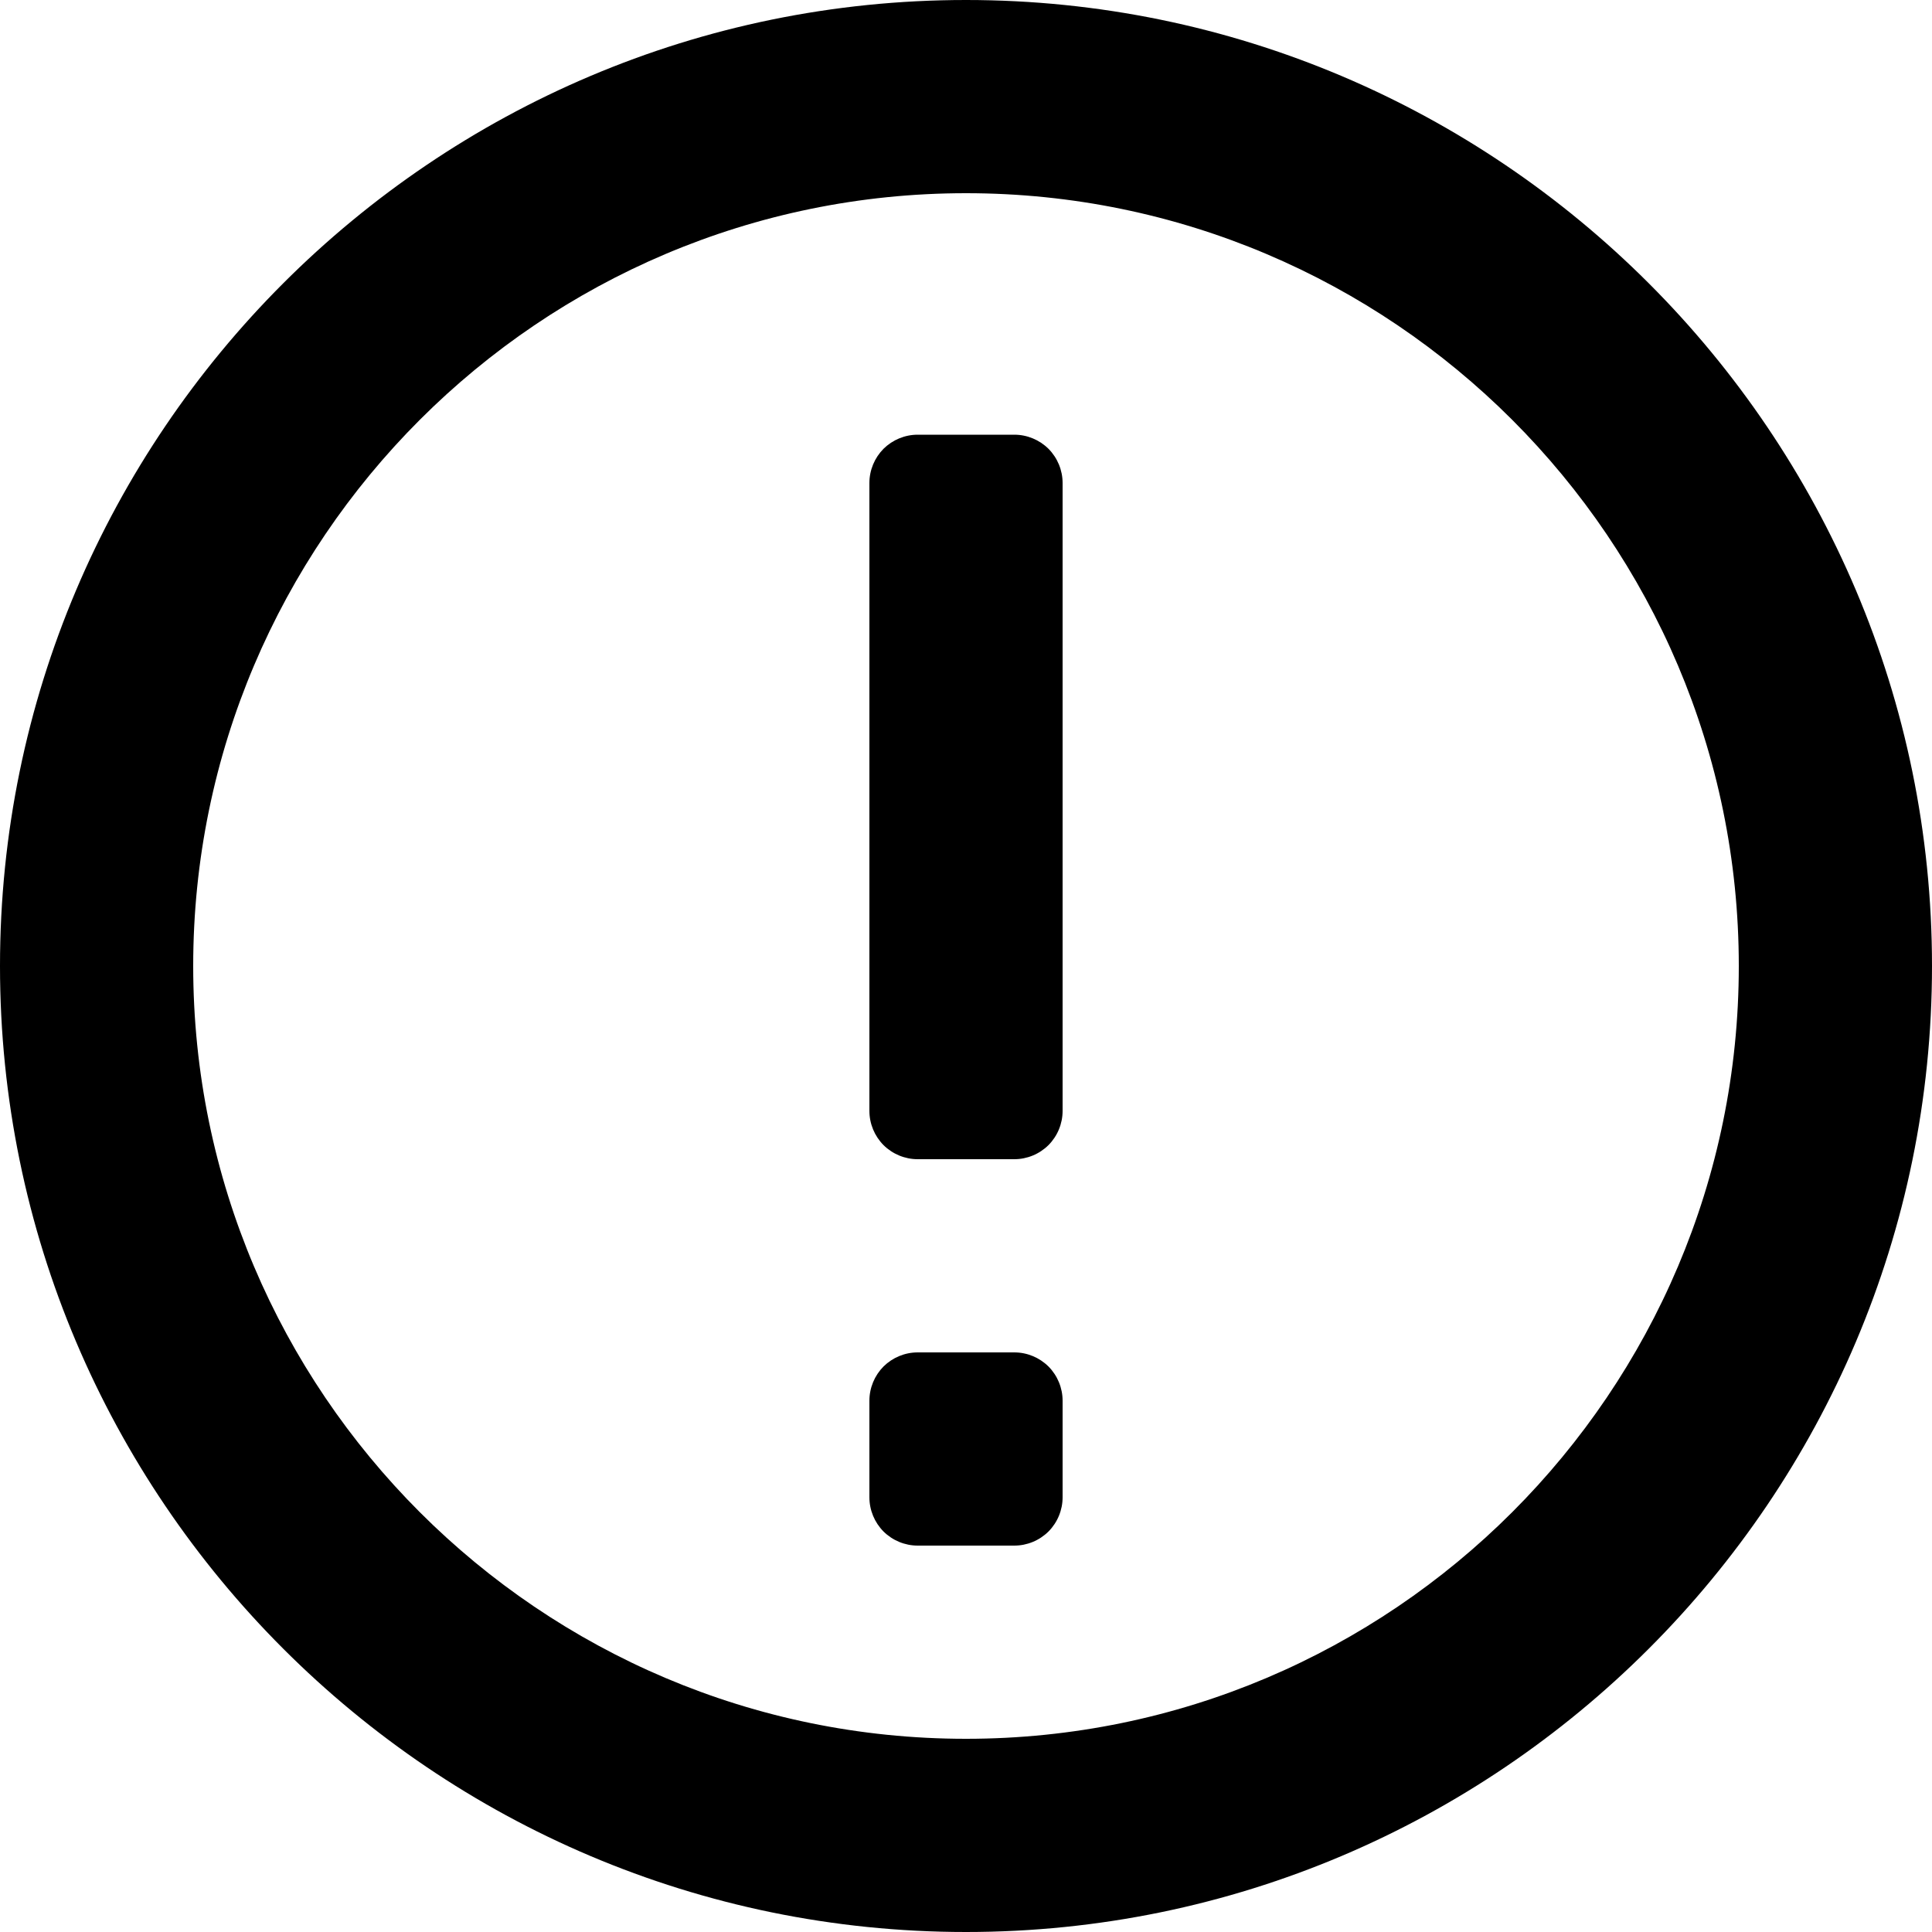
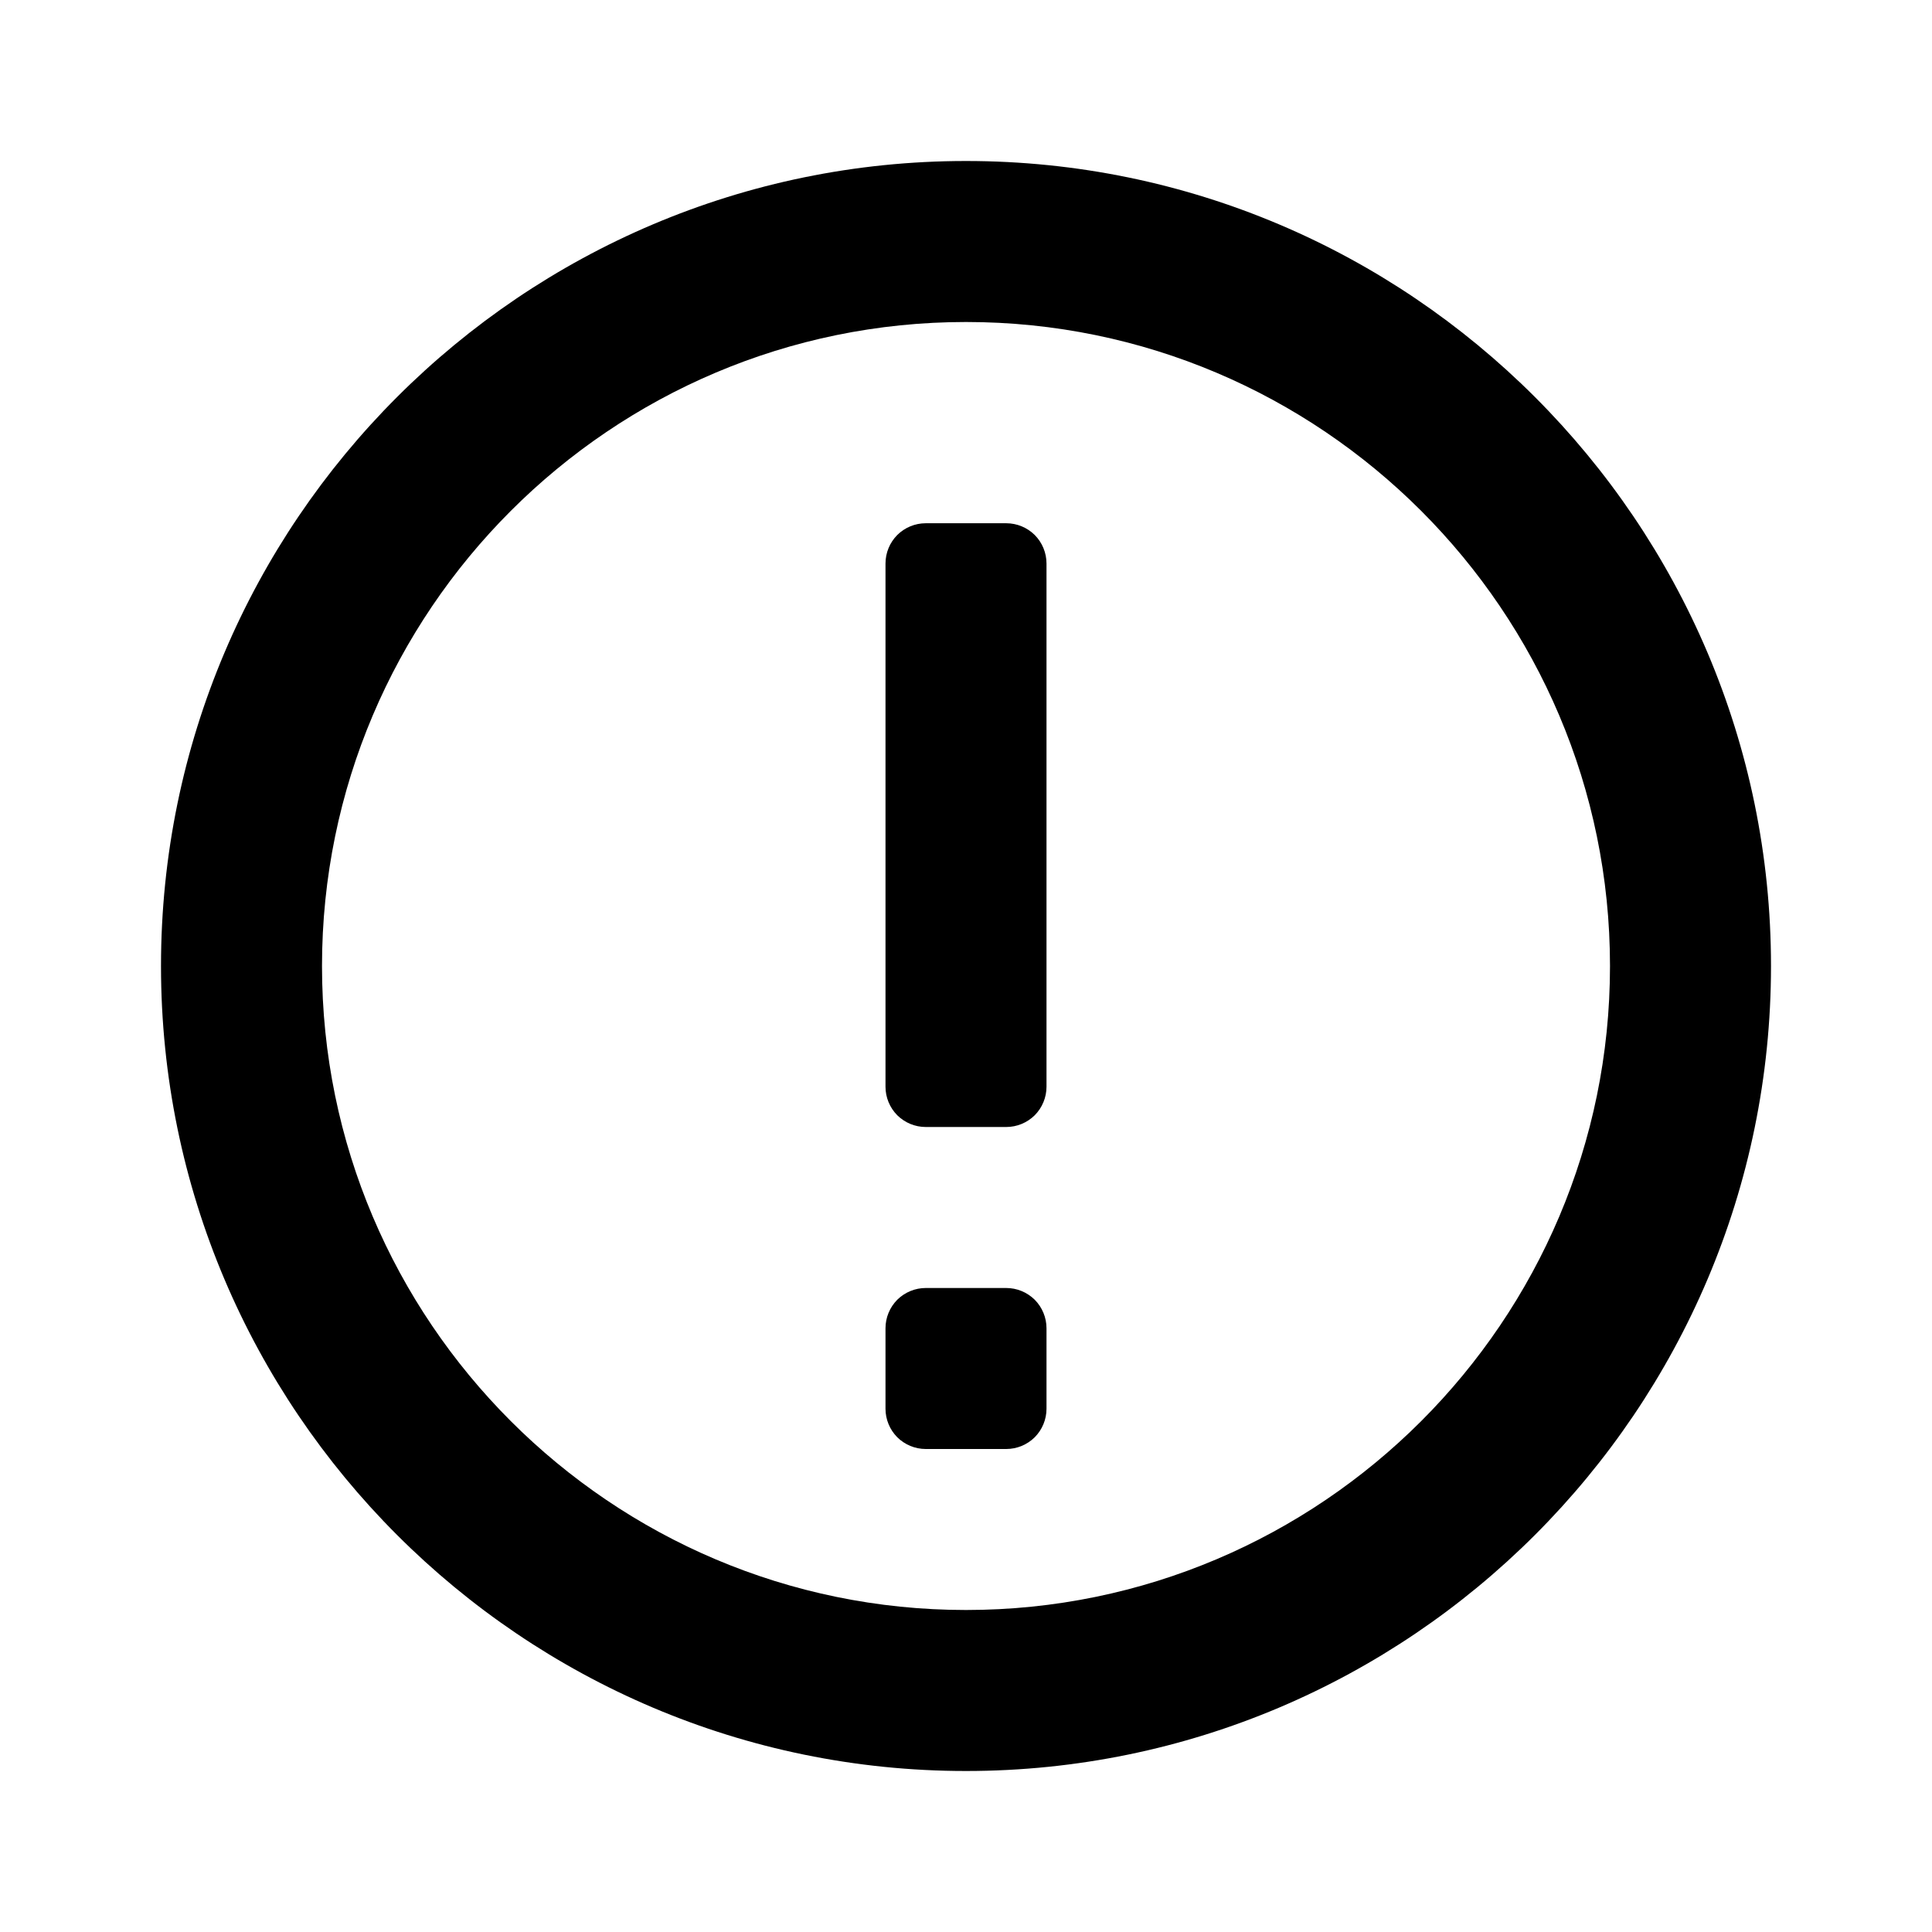
- <svg xmlns="http://www.w3.org/2000/svg" viewBox="0 0 20 20">
-   <path fill-rule="evenodd" clip-rule="evenodd" d="M10 0C4.486 0 0 4.486 0 10C0 15.514 4.486 20 10 20C15.514 20 20 15.514 20 10C20 4.486 15.514 0 10 0ZM10 2C5.589 2 2 5.589 2 10C2 14.411 5.589 18 10 18C14.411 18 18 14.411 18 10C18 5.589 14.411 2 10 2ZM10.5 16H9.5C9.367 16 9.24 15.947 9.146 15.854C9.053 15.76 9 15.633 9 15.5V14.5C9 14.367 9.053 14.24 9.146 14.146C9.24 14.053 9.367 14 9.5 14H10.5C10.633 14 10.76 14.053 10.854 14.146C10.947 14.24 11 14.367 11 14.5V15.5C11 15.633 10.947 15.76 10.854 15.854C10.76 15.947 10.633 16 10.5 16ZM10.5 12H9.5C9.367 12 9.24 11.947 9.146 11.854C9.053 11.76 9 11.633 9 11.5V5C9 4.867 9.053 4.74 9.146 4.646C9.24 4.553 9.367 4.5 9.5 4.5H10.5C10.633 4.5 10.76 4.553 10.854 4.646C10.947 4.74 11 4.867 11 5V11.5C11 11.633 10.947 11.76 10.854 11.854C10.76 11.947 10.633 12 10.5 12Z" />
+ <svg xmlns="http://www.w3.org/2000/svg" viewBox="0 0 24 24">
+   <path fill-rule="evenodd" clip-rule="evenodd" d="M12 2C6.486 2 2 6.486 2 12C2 17.514 6.486 22 12 22C17.514 22 22 17.514 22 12C22 6.486 17.514 2 12 2ZM12 4C7.589 4 4 7.589 4 12C4 16.411 7.589 20 12 20C16.411 20 20 16.411 20 12C20 7.589 16.411 4 12 4ZM12.5 18H11.5C11.367 18 11.24 17.947 11.146 17.854C11.053 17.76 11 17.633 11 17.5V16.5C11 16.367 11.053 16.24 11.146 16.146C11.24 16.053 11.367 16 11.5 16H12.5C12.633 16 12.76 16.053 12.854 16.146C12.947 16.24 13 16.367 13 16.5V17.5C13 17.633 12.947 17.76 12.854 17.854C12.76 17.947 12.633 18 12.5 18ZM12.5 14H11.5C11.367 14 11.24 13.947 11.146 13.854C11.053 13.76 11 13.633 11 13.5V7C11 6.867 11.053 6.74 11.146 6.646C11.24 6.553 11.367 6.5 11.5 6.5H12.5C12.633 6.5 12.76 6.553 12.854 6.646C12.947 6.74 13 6.867 13 7V13.5C13 13.633 12.947 13.76 12.854 13.854C12.76 13.947 12.633 14 12.5 14Z" />
</svg>
